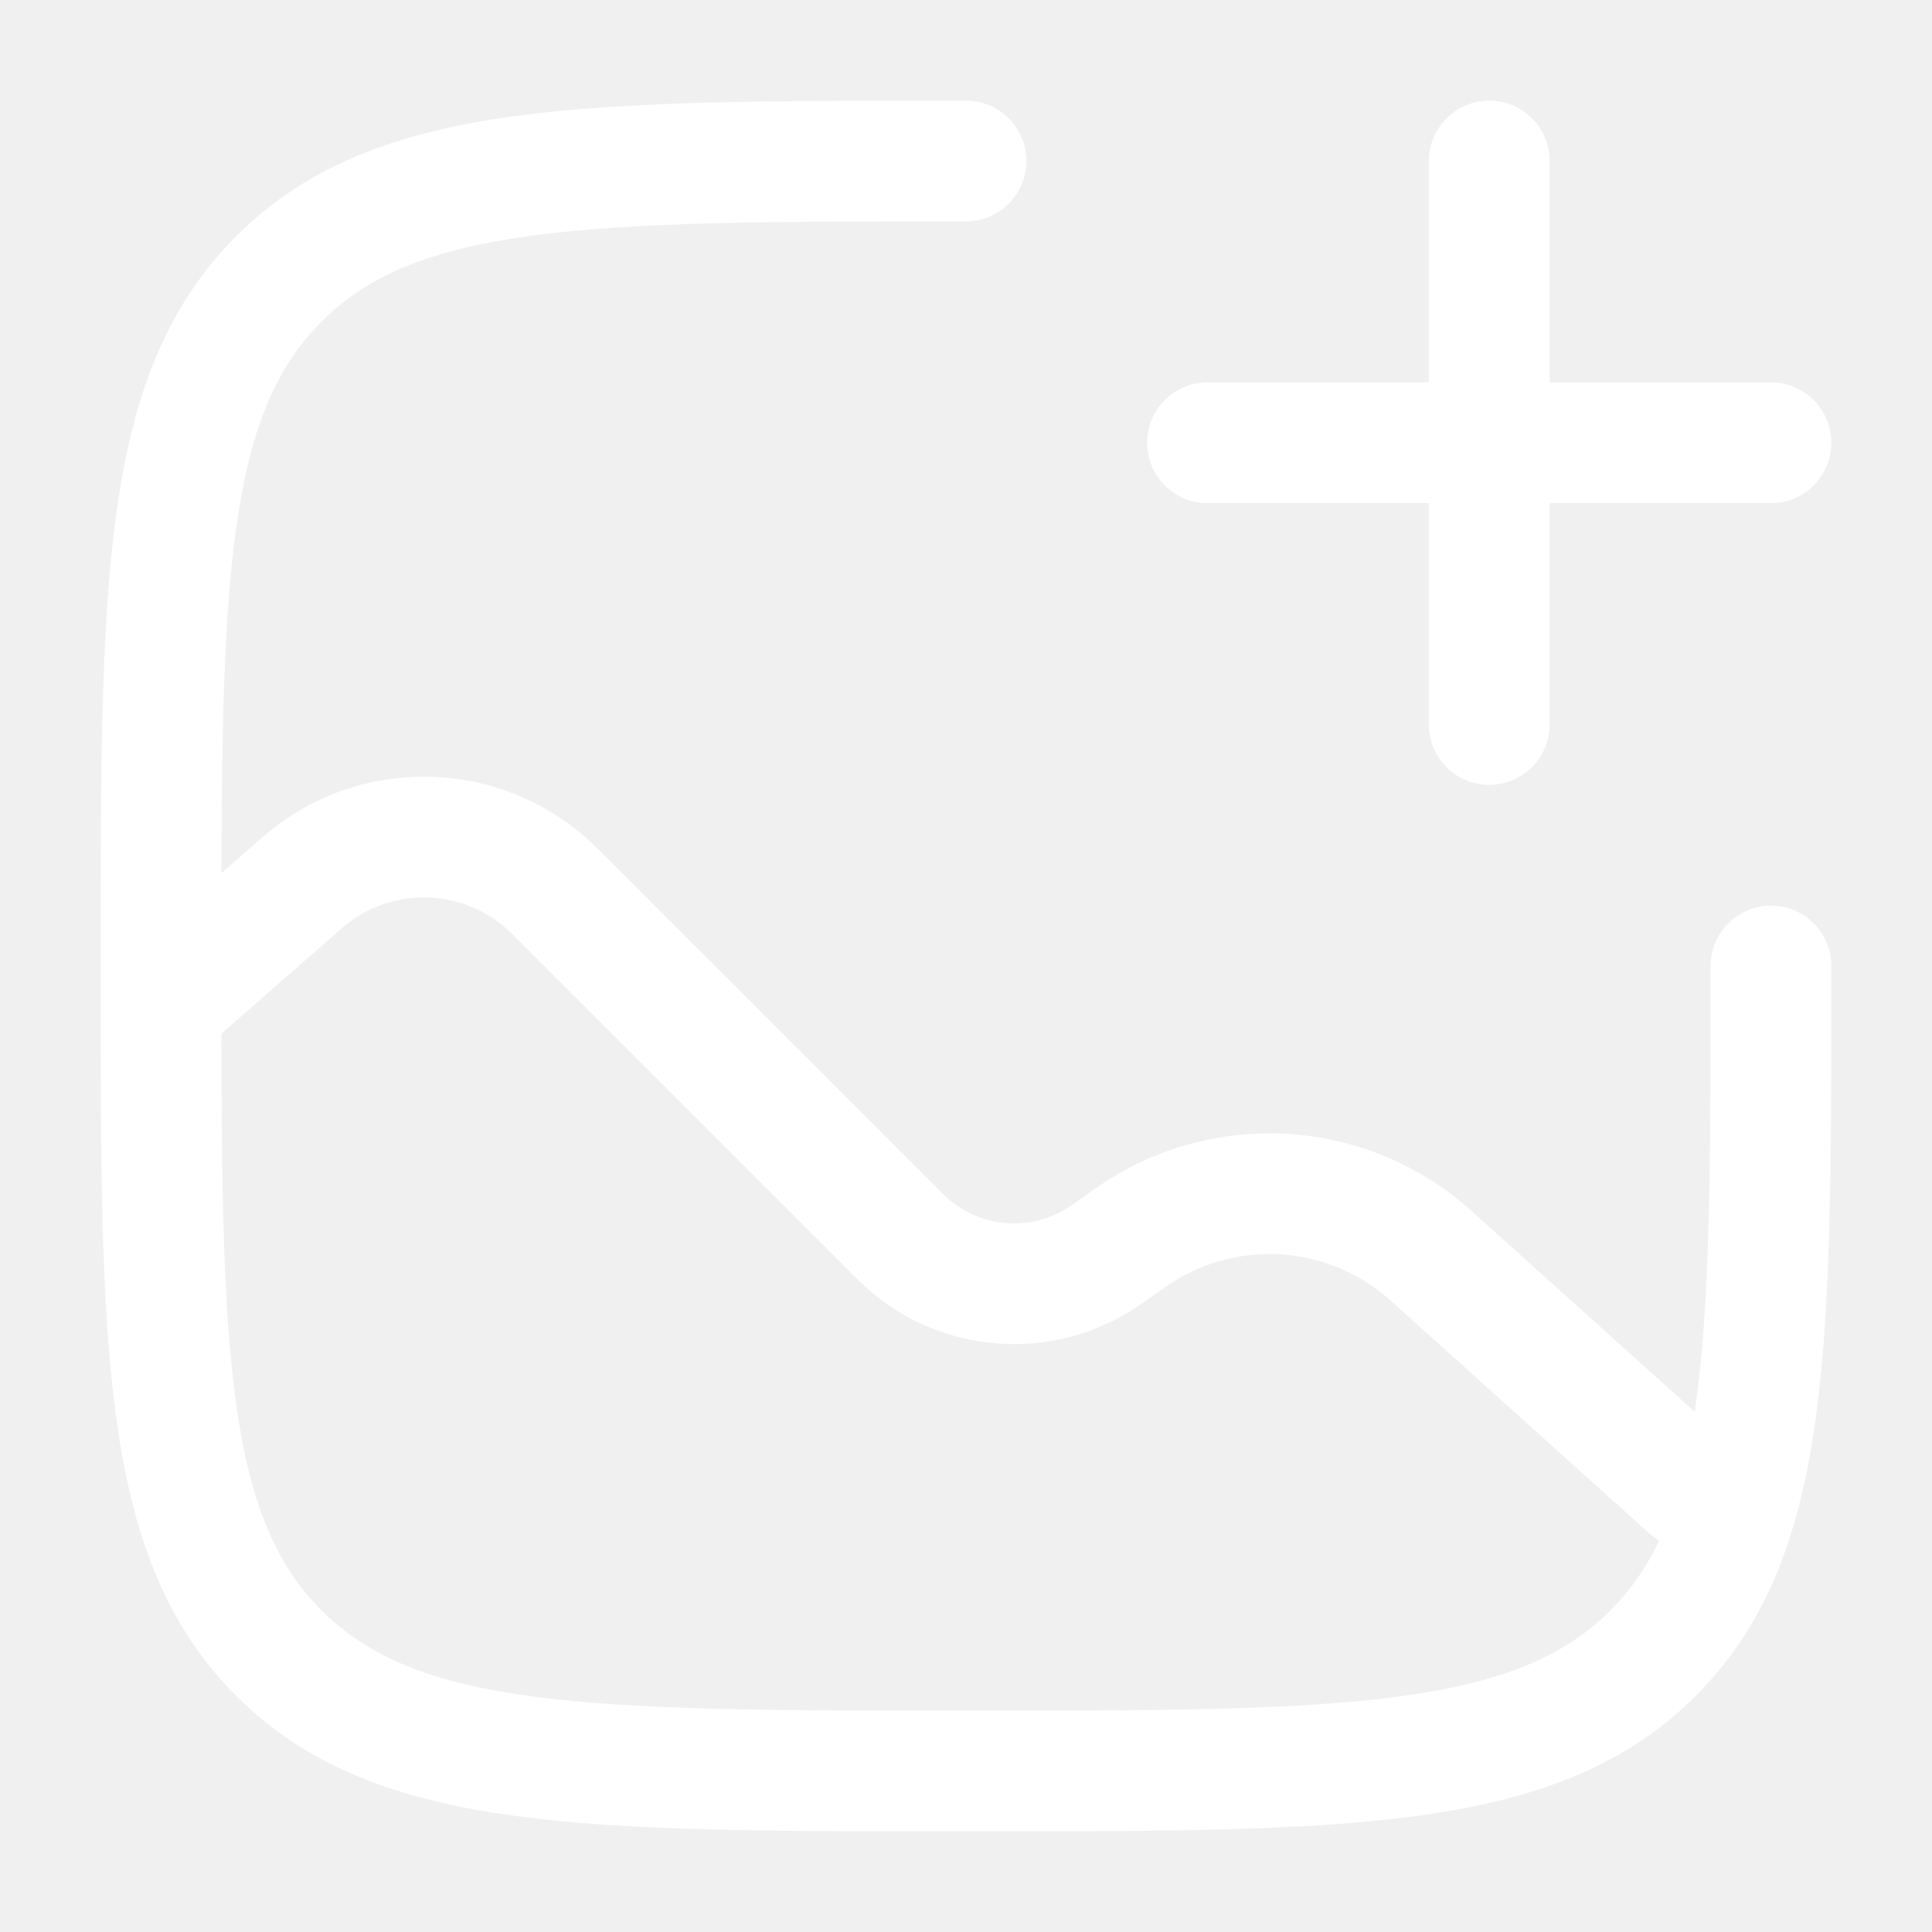
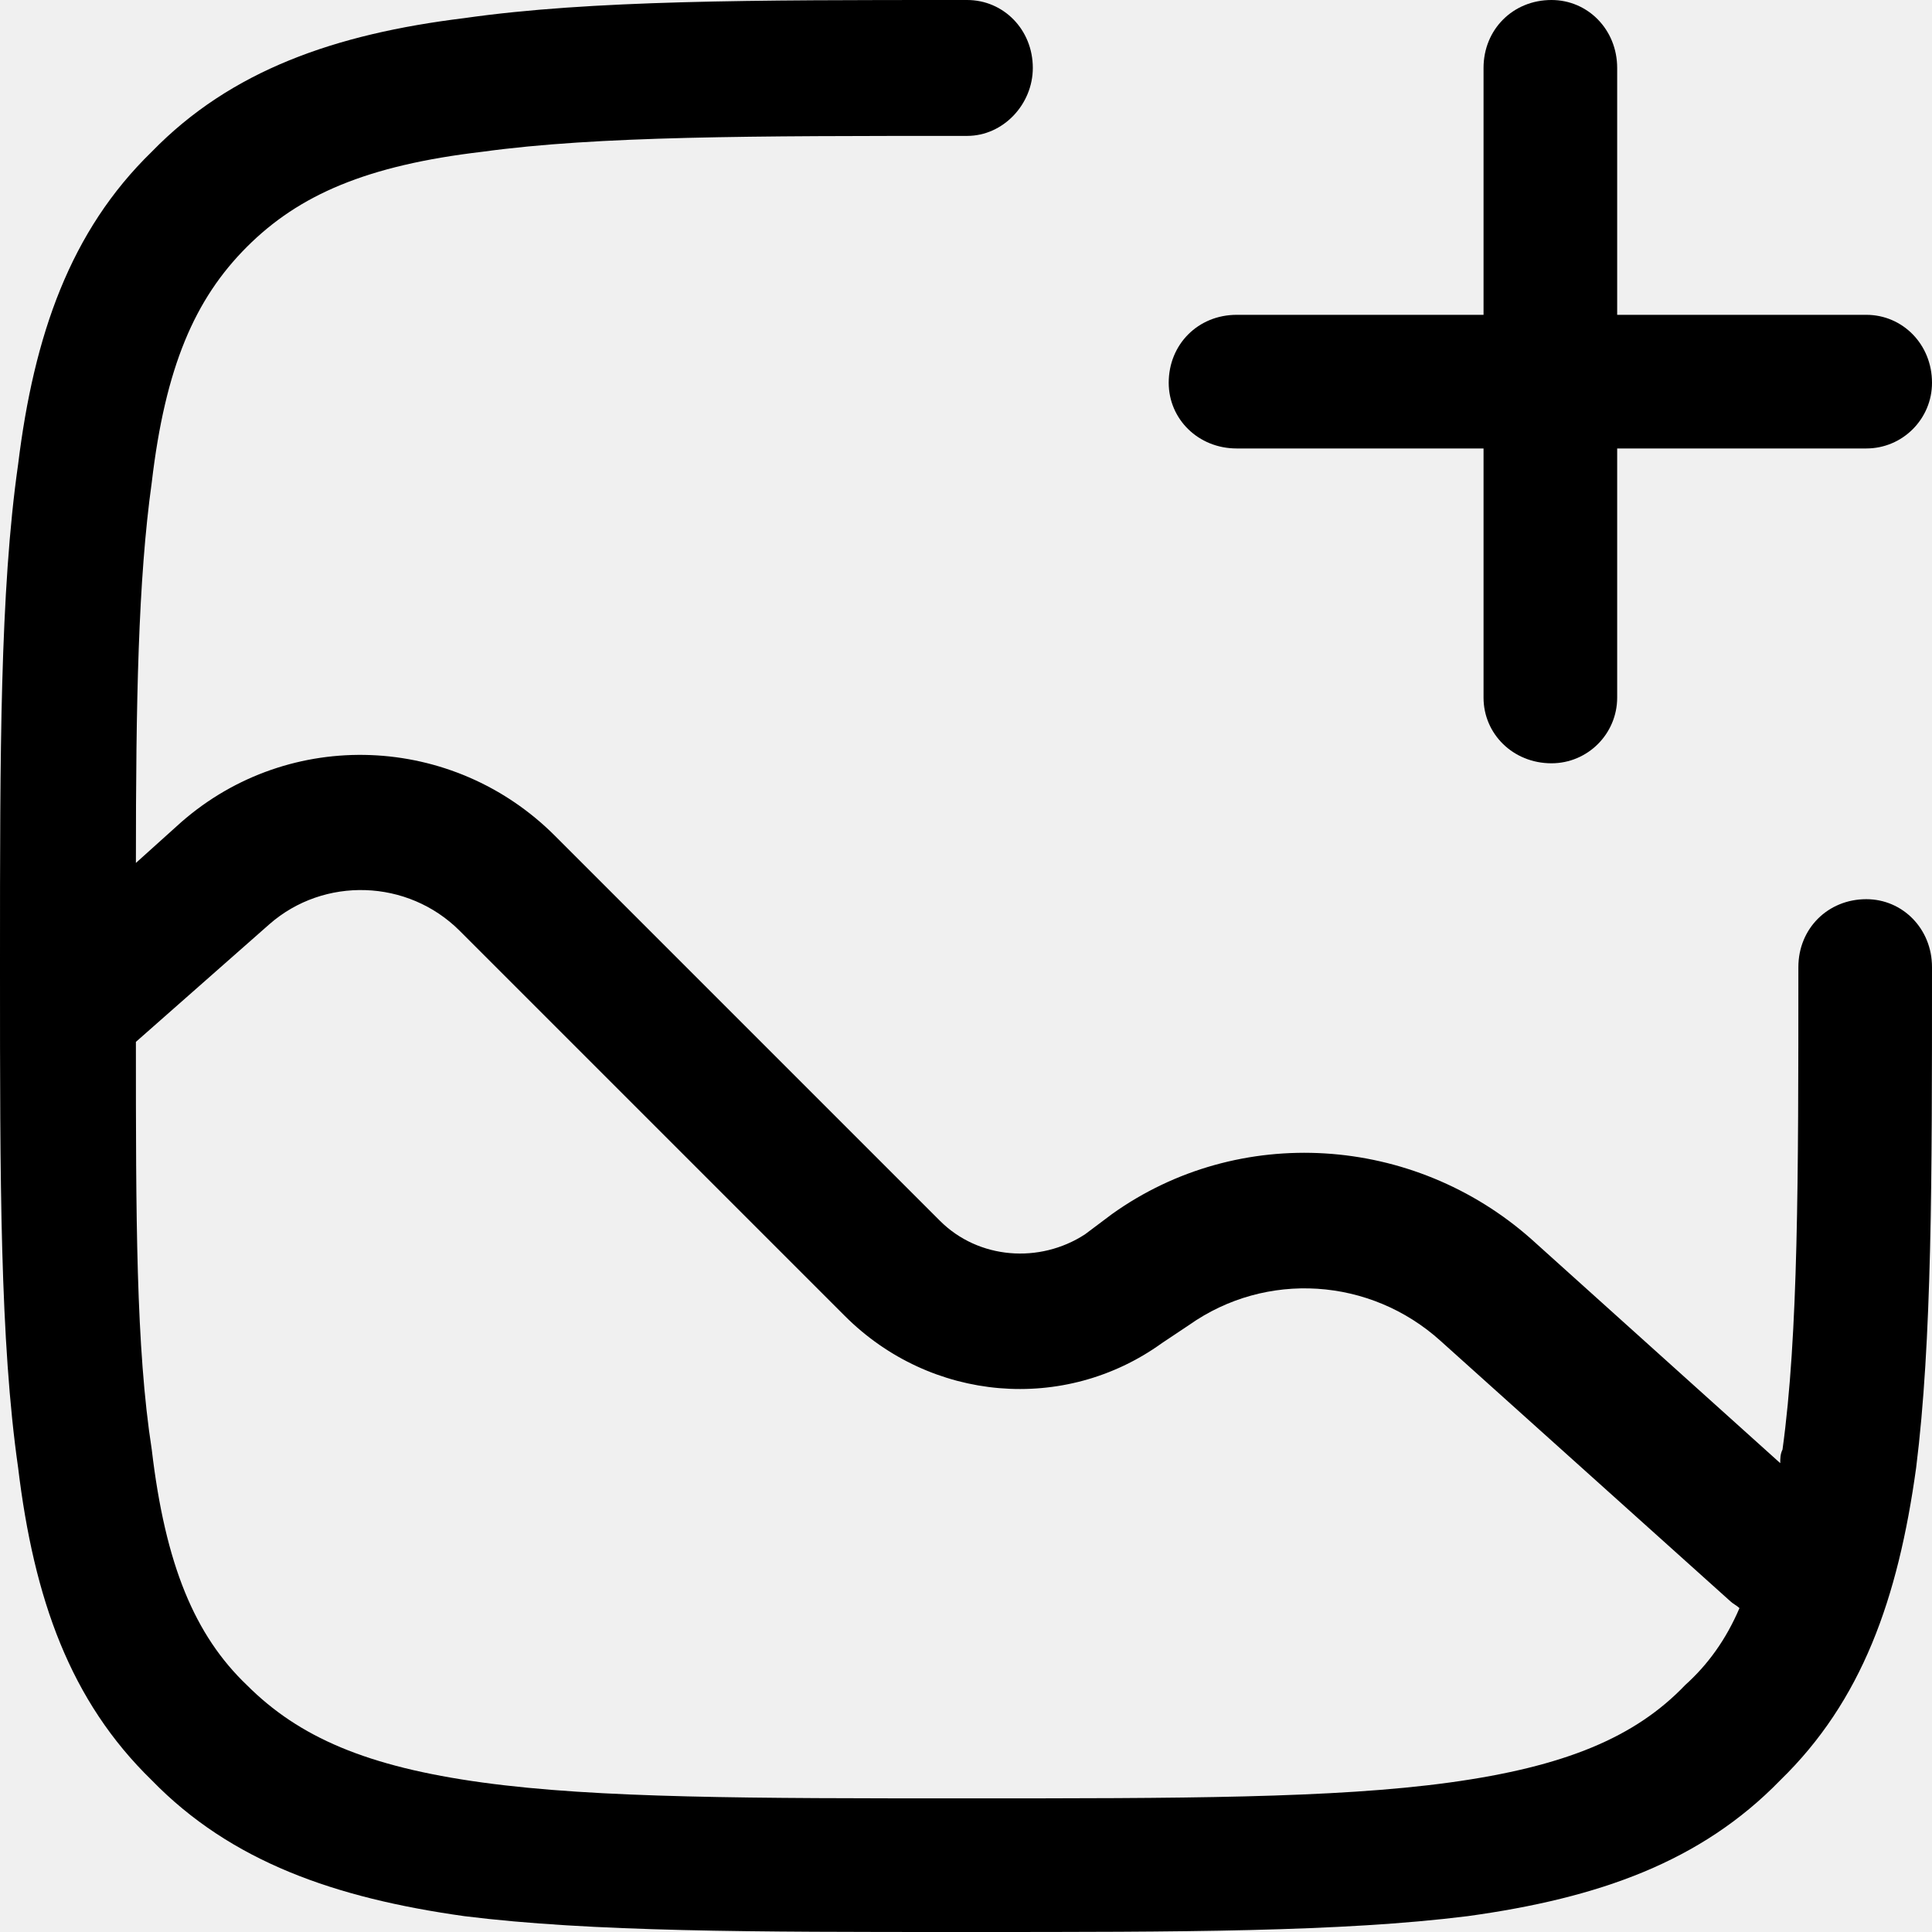
- <svg xmlns="http://www.w3.org/2000/svg" width="36" height="36" viewBox="0 0 36 36" fill="none">
-   <path fill-rule="evenodd" clip-rule="evenodd" d="M27.75 1.875C28.371 1.875 28.875 2.379 28.875 3V7.125H33C33.621 7.125 34.125 7.629 34.125 8.25C34.125 8.871 33.621 9.375 33 9.375H28.875V13.5C28.875 14.121 28.371 14.625 27.75 14.625C27.129 14.625 26.625 14.121 26.625 13.5V9.375H22.5C21.879 9.375 21.375 8.871 21.375 8.25C21.375 7.629 21.879 7.125 22.5 7.125H26.625V3C26.625 2.379 27.129 1.875 27.75 1.875Z" fill="white" />
-   <path fill-rule="evenodd" clip-rule="evenodd" d="M18 1.875L17.914 1.875C14.451 1.875 11.738 1.875 9.621 2.16C7.453 2.451 5.743 3.059 4.401 4.401C3.059 5.743 2.451 7.453 2.16 9.621C1.875 11.738 1.875 14.451 1.875 17.914V18.086C1.875 21.549 1.875 24.262 2.16 26.379C2.451 28.547 3.059 30.257 4.401 31.599C5.743 32.941 7.453 33.549 9.621 33.84C11.738 34.125 14.451 34.125 17.914 34.125H18.086C21.549 34.125 24.262 34.125 26.379 33.84C28.547 33.549 30.257 32.941 31.599 31.599C32.941 30.257 33.549 28.547 33.84 26.379C34.125 24.262 34.125 21.549 34.125 18.086V18C34.125 17.379 33.621 16.875 33 16.875C32.379 16.875 31.875 17.379 31.875 18C31.875 21.567 31.873 24.13 31.61 26.08C31.6 26.157 31.589 26.232 31.578 26.307L27.417 22.562C25.468 20.808 22.566 20.633 20.42 22.141L19.973 22.455C19.227 22.979 18.213 22.891 17.569 22.247L11.134 15.812C9.431 14.109 6.699 14.018 4.887 15.604L4.126 16.269C4.133 13.581 4.172 11.54 4.39 9.92C4.647 8.003 5.138 6.847 5.992 5.992C6.847 5.138 8.003 4.647 9.92 4.39C11.87 4.127 14.433 4.125 18 4.125C18.621 4.125 19.125 3.621 19.125 3C19.125 2.379 18.621 1.875 18 1.875ZM4.39 26.08C4.647 27.997 5.138 29.153 5.992 30.008C6.847 30.862 8.003 31.353 9.92 31.61C11.87 31.873 14.433 31.875 18 31.875C21.567 31.875 24.13 31.873 26.08 31.61C27.997 31.353 29.153 30.862 30.008 30.008C30.373 29.642 30.672 29.222 30.914 28.711C30.856 28.675 30.8 28.633 30.747 28.586L25.912 24.234C24.743 23.182 23.001 23.077 21.714 23.982L21.267 24.296C19.626 25.448 17.395 25.255 15.978 23.838L9.543 17.403C8.678 16.538 7.289 16.491 6.368 17.298L4.126 19.26C4.129 22.183 4.159 24.367 4.39 26.08Z" fill="white" />
+ <svg xmlns="http://www.w3.org/2000/svg" xml:space="preserve" width="8.533mm" height="8.533mm" version="1.1" style="shape-rendering:geometricPrecision; text-rendering:geometricPrecision; image-rendering:optimizeQuality; fill-rule:evenodd; clip-rule:evenodd" viewBox="0 0 853 853">
+   <defs>
+     <style type="text/css">
+    
+     .fil0 {fill:black}
+    
+   </style>
+   </defs>
+   <g id="Layer_x0020_1">
+     <g id="add-post.svg">
+       <path class="fil0" d="M685 0c16,0 29,13 29,30l0 109 110 0c16,0 29,13 29,30 0,16 -13,29 -29,29l-110 0 0 110c0,16 -13,29 -29,29 -17,0 -30,-13 -30,-29l0 -110 -109 0c-17,0 -30,-13 -30,-29 0,-17 13,-30 30,-30l109 0 0 -109c0,-17 13,-30 30,-30z" />
+       <path class="fil0" d="M427 0l-3 0c-91,0 -163,0 -219,8 -57,7 -103,23 -138,59 -36,35 -52,81 -59,138 -8,56 -8,128 -8,219l0 5c0,92 0,163 8,219 7,58 23,103 59,138 35,36 81,52 138,60 56,7 128,7 219,7l5 0c92,0 163,0 219,-7 58,-8 103,-24 138,-60 36,-35 52,-80 60,-138 7,-56 7,-127 7,-219l0 -2c0,-17 -13,-30 -29,-30 -17,0 -30,13 -30,30 0,94 0,162 -7,213 -1,2 -1,4 -1,6l-110 -99c-52,-46 -129,-51 -185,-11l-12 9c-20,13 -47,11 -64,-6l-170 -170c-45,-45 -117,-48 -165,-6l-20 18c0,-71 1,-125 7,-168 6,-51 19,-81 42,-104 23,-23 53,-36 104,-42 51,-7 119,-7 214,-7 16,0 29,-14 29,-30 0,-17 -13,-30 -29,-30zm-360 640c6,51 19,82 42,104 23,23 53,36 104,43 51,7 119,7 214,7 94,0 162,0 213,-7 51,-7 82,-20 104,-43 10,-9 18,-20 24,-34 -1,-1 -3,-2 -4,-3l-128 -115c-31,-28 -77,-31 -111,-7l-12 8c-43,31 -102,26 -140,-12l-170 -170c-23,-23 -60,-24 -84,-3l-59 52c0,77 0,135 7,180z" />
+     </g>
+   </g>
</svg>
